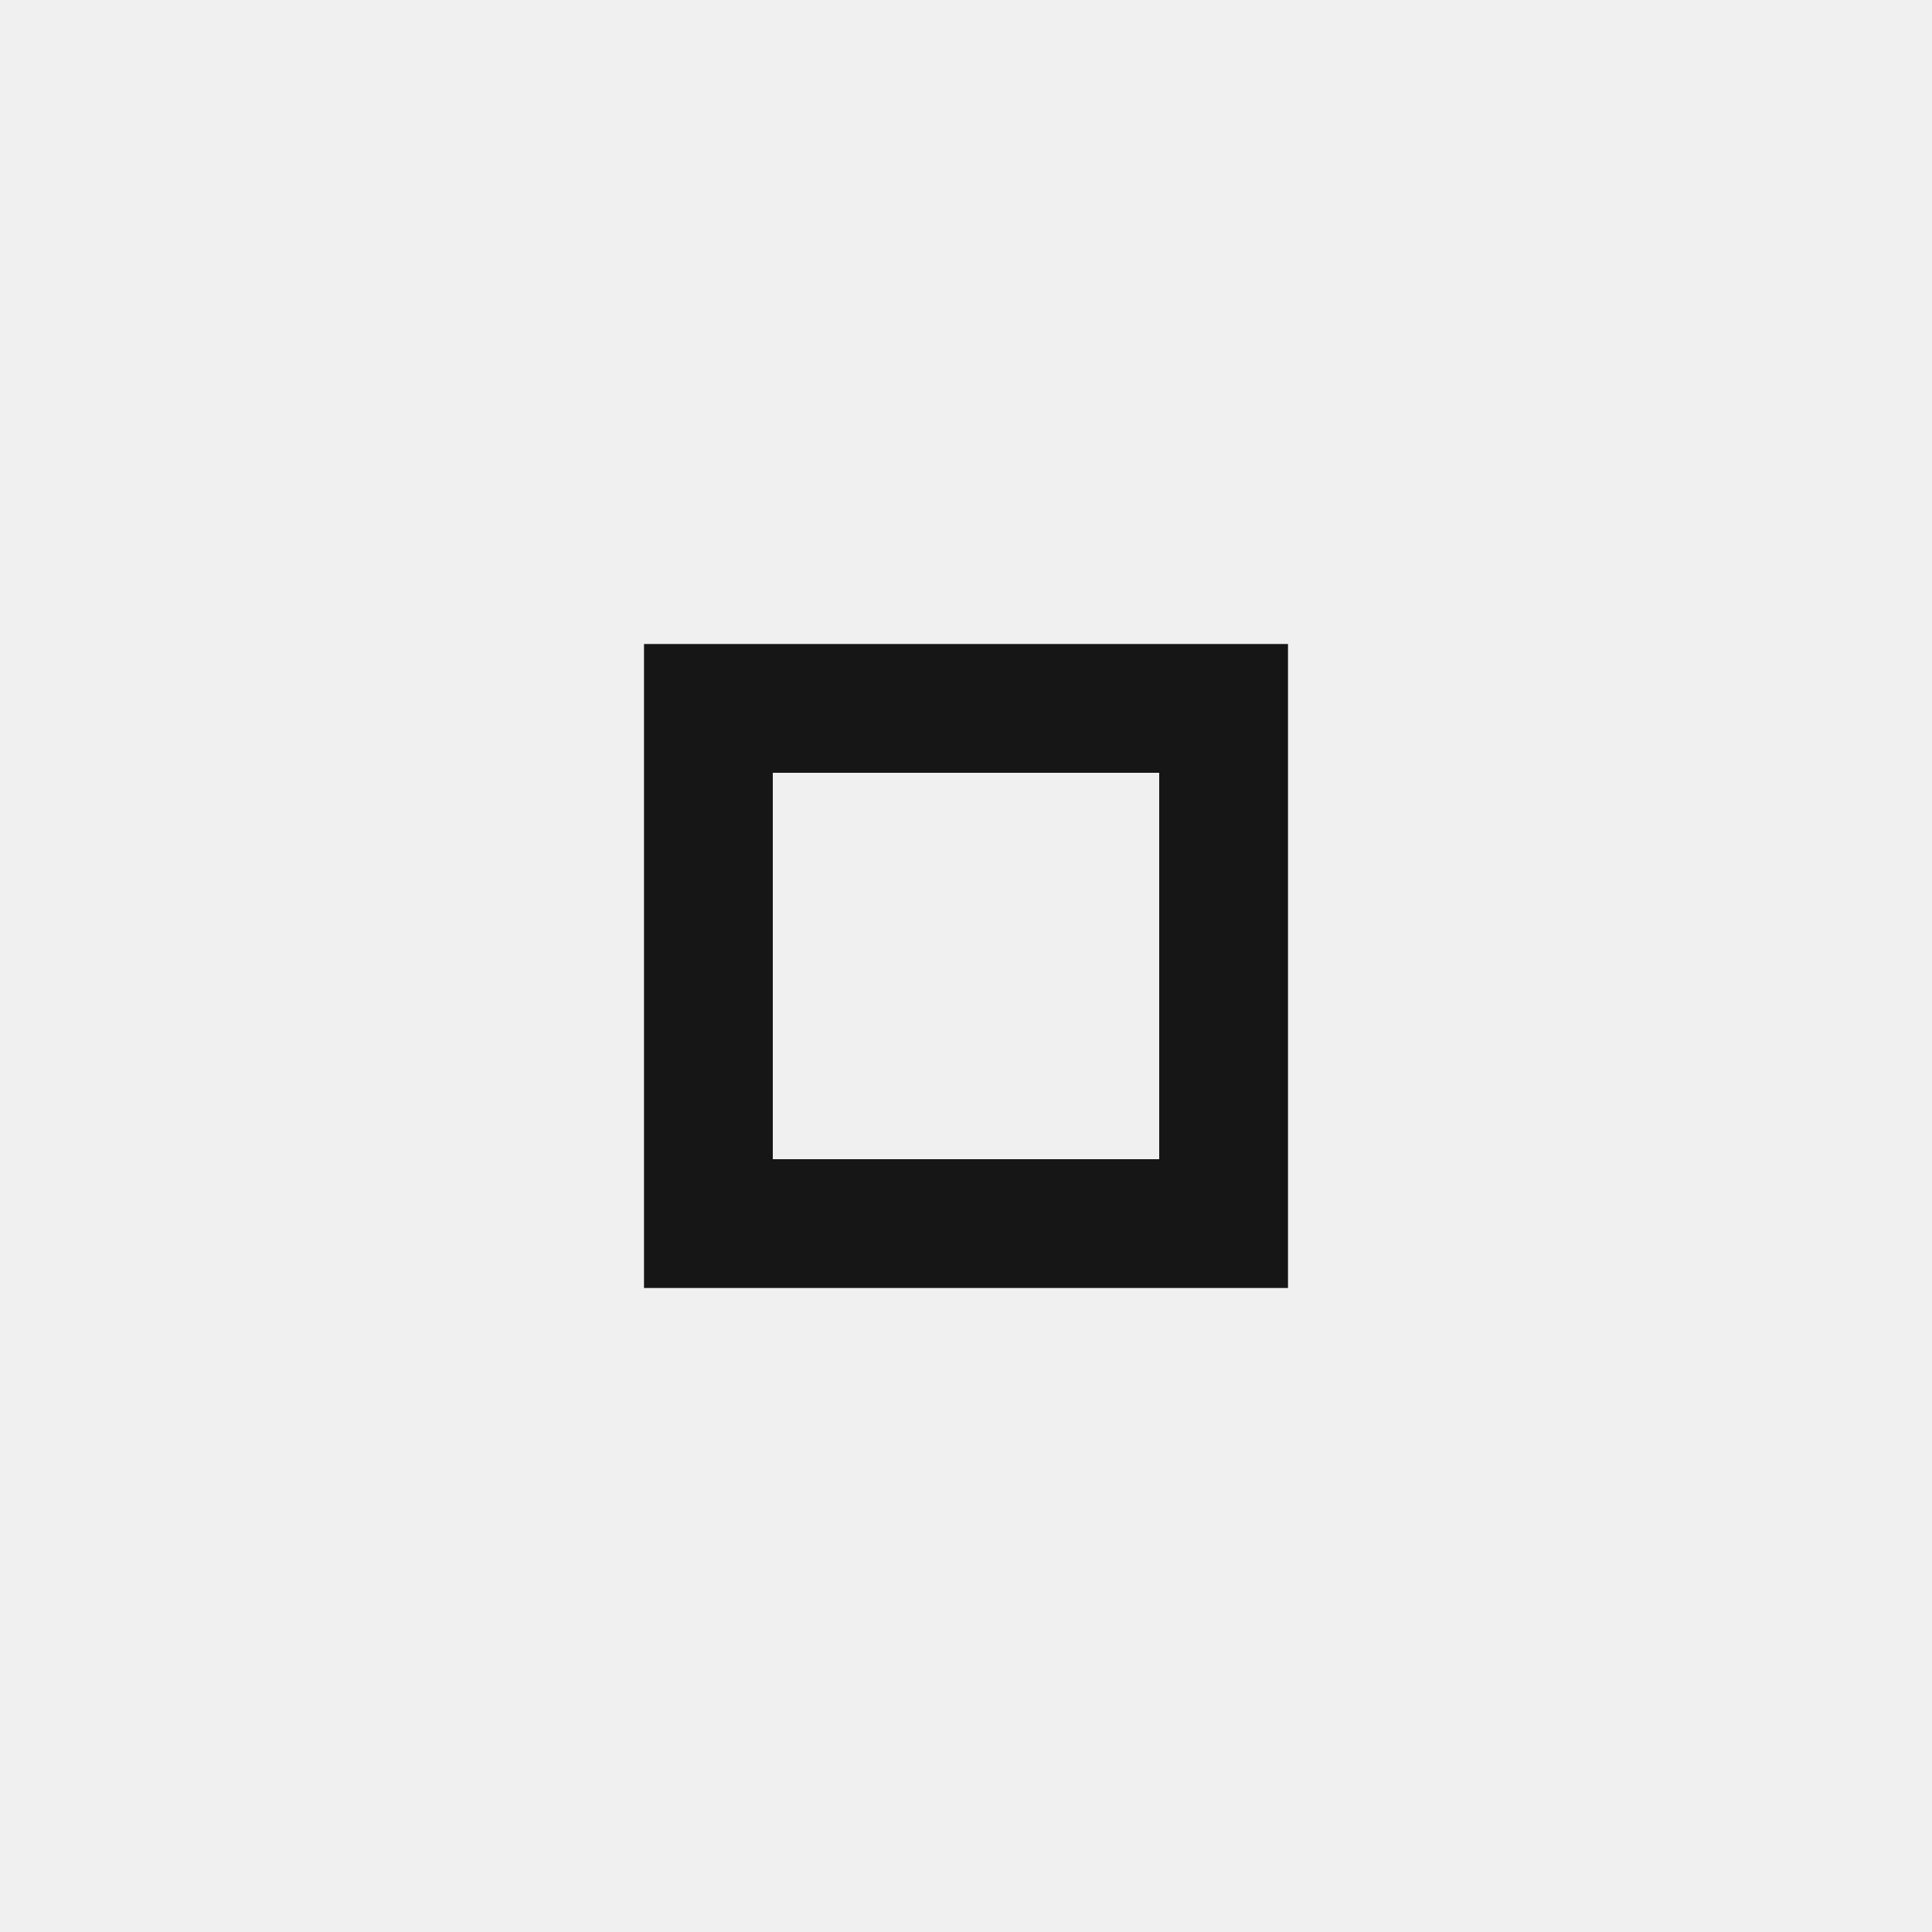
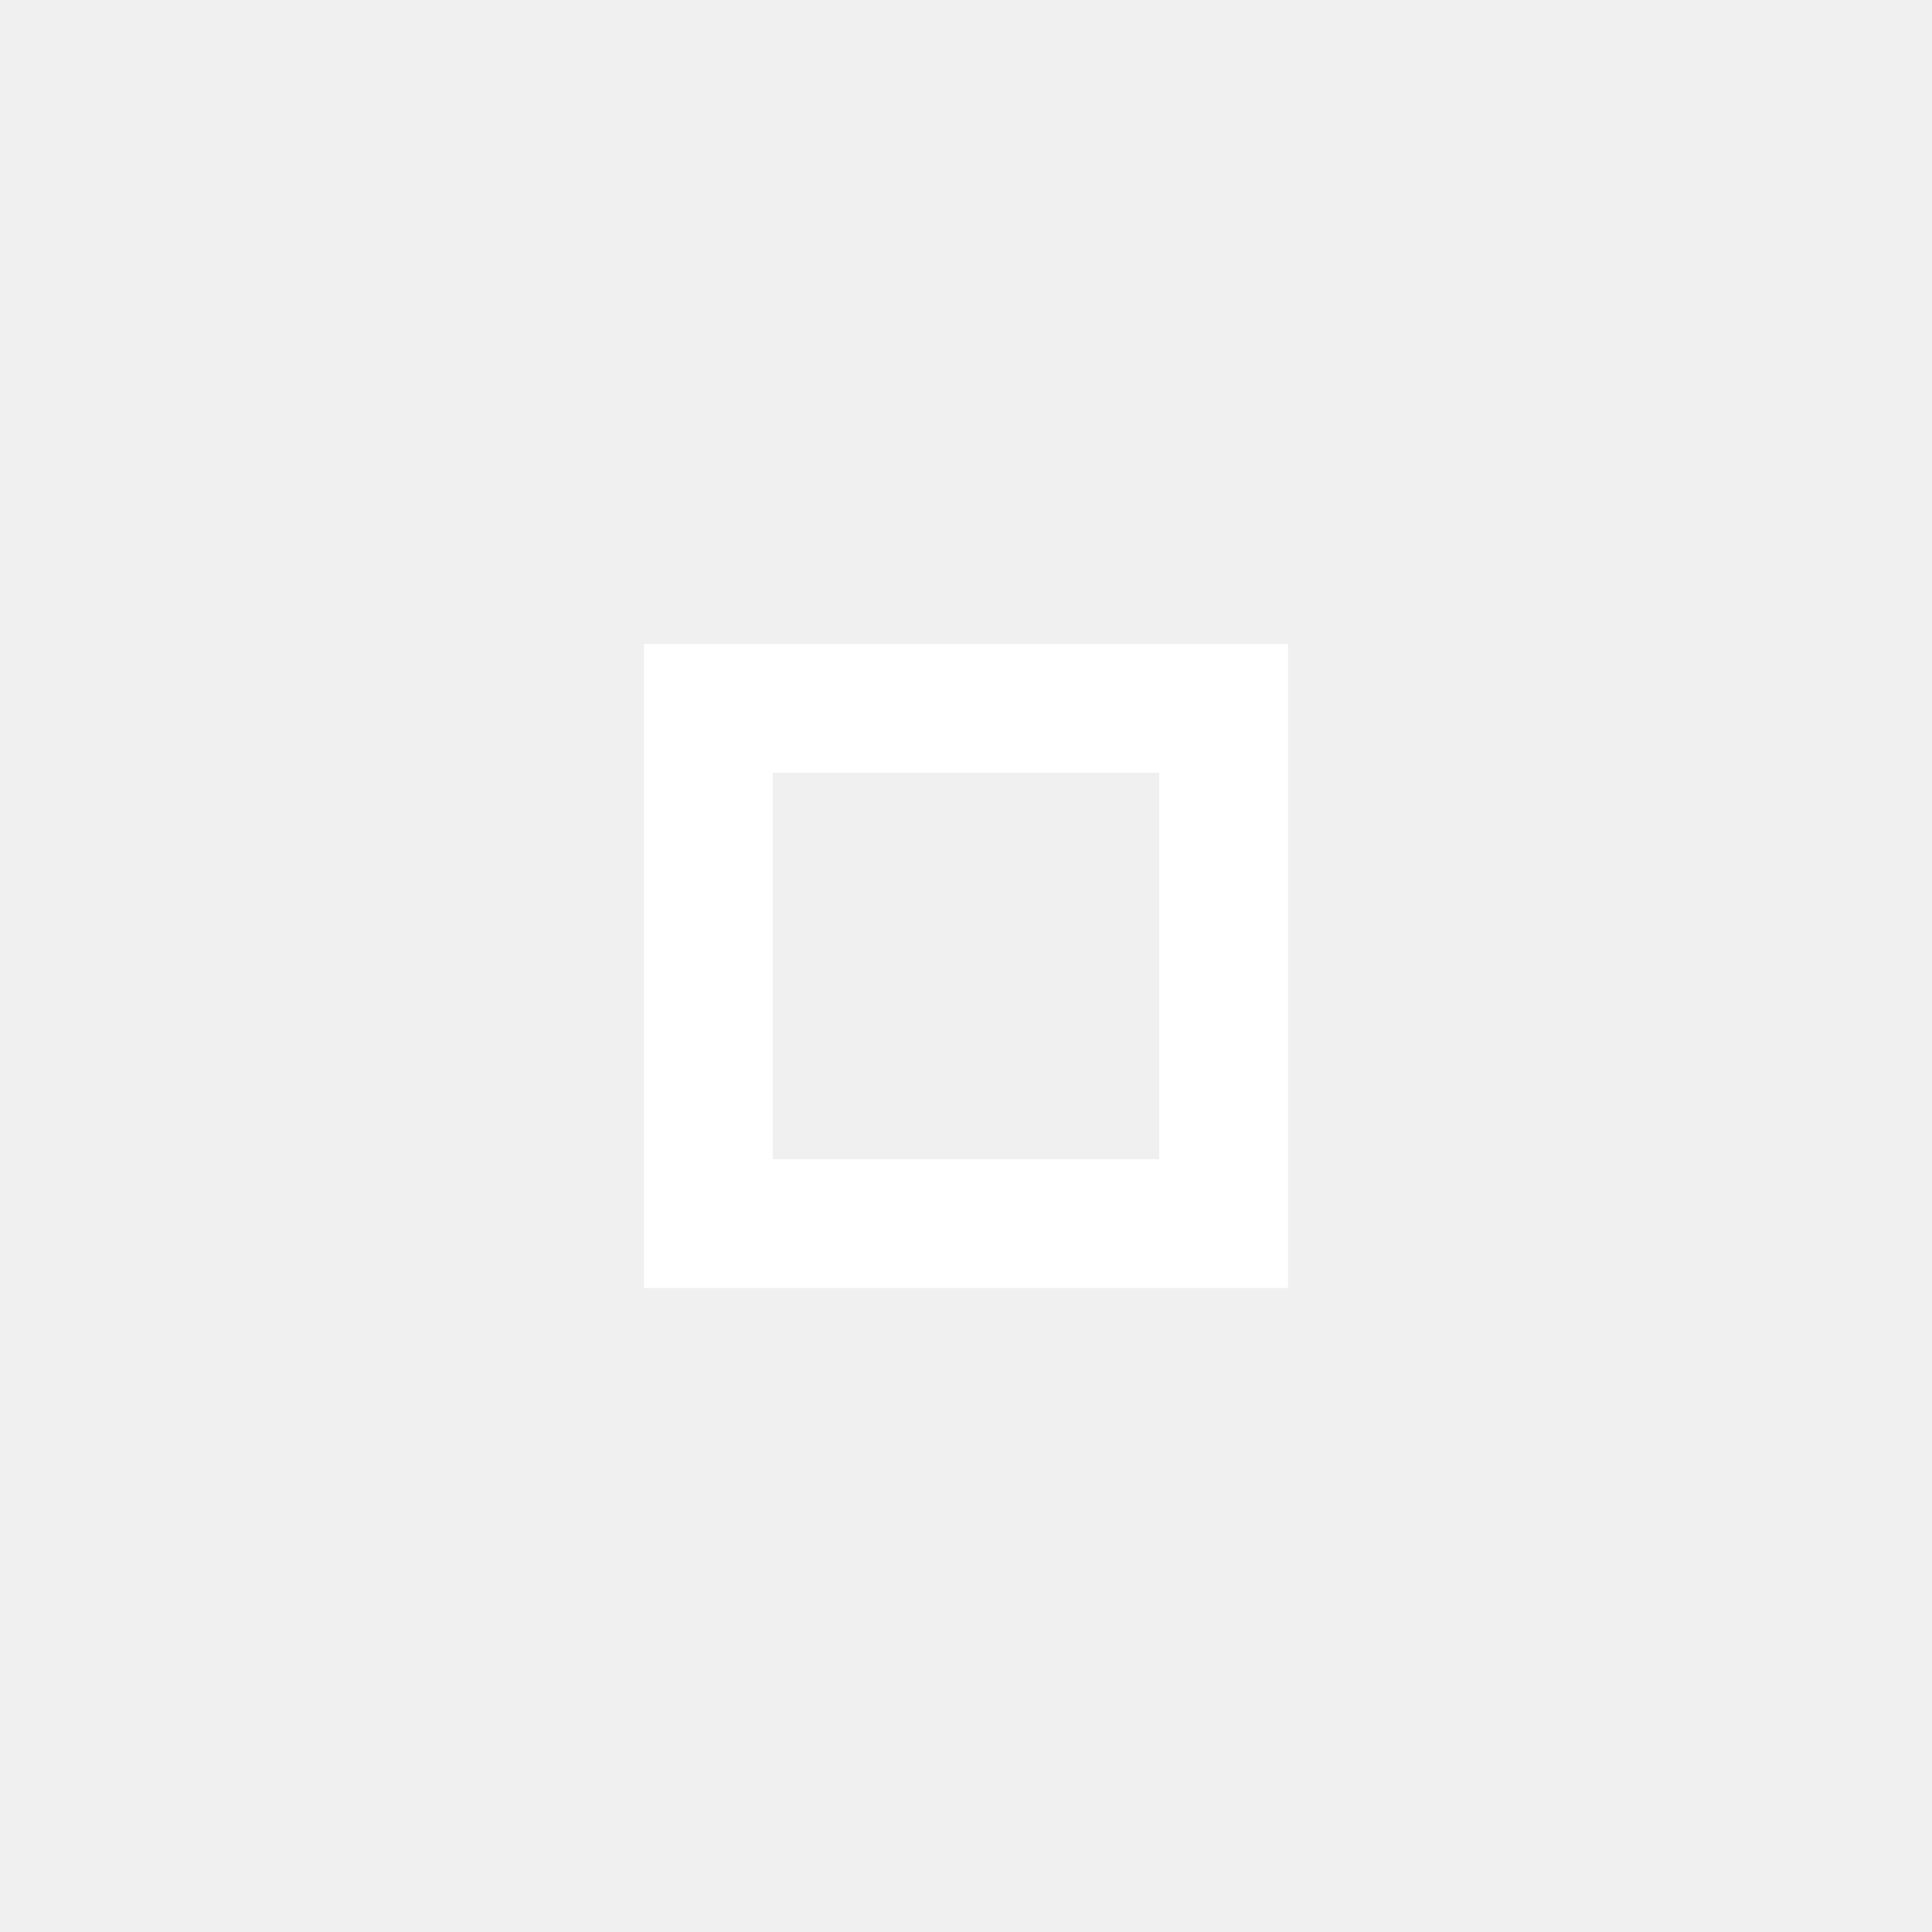
<svg xmlns="http://www.w3.org/2000/svg" width="30" height="30" viewBox="0 0 30 30">
-   <g fill="#161616">
+   <g fill="#ffffff">
    <rect x="10" y="10" width="10" height="2" />
    <rect x="10" y="18" width="10" height="2" />
    <rect x="10" y="12" width="2" height="6" />
    <rect x="18" y="12" width="2" height="6" />
  </g>
</svg>
